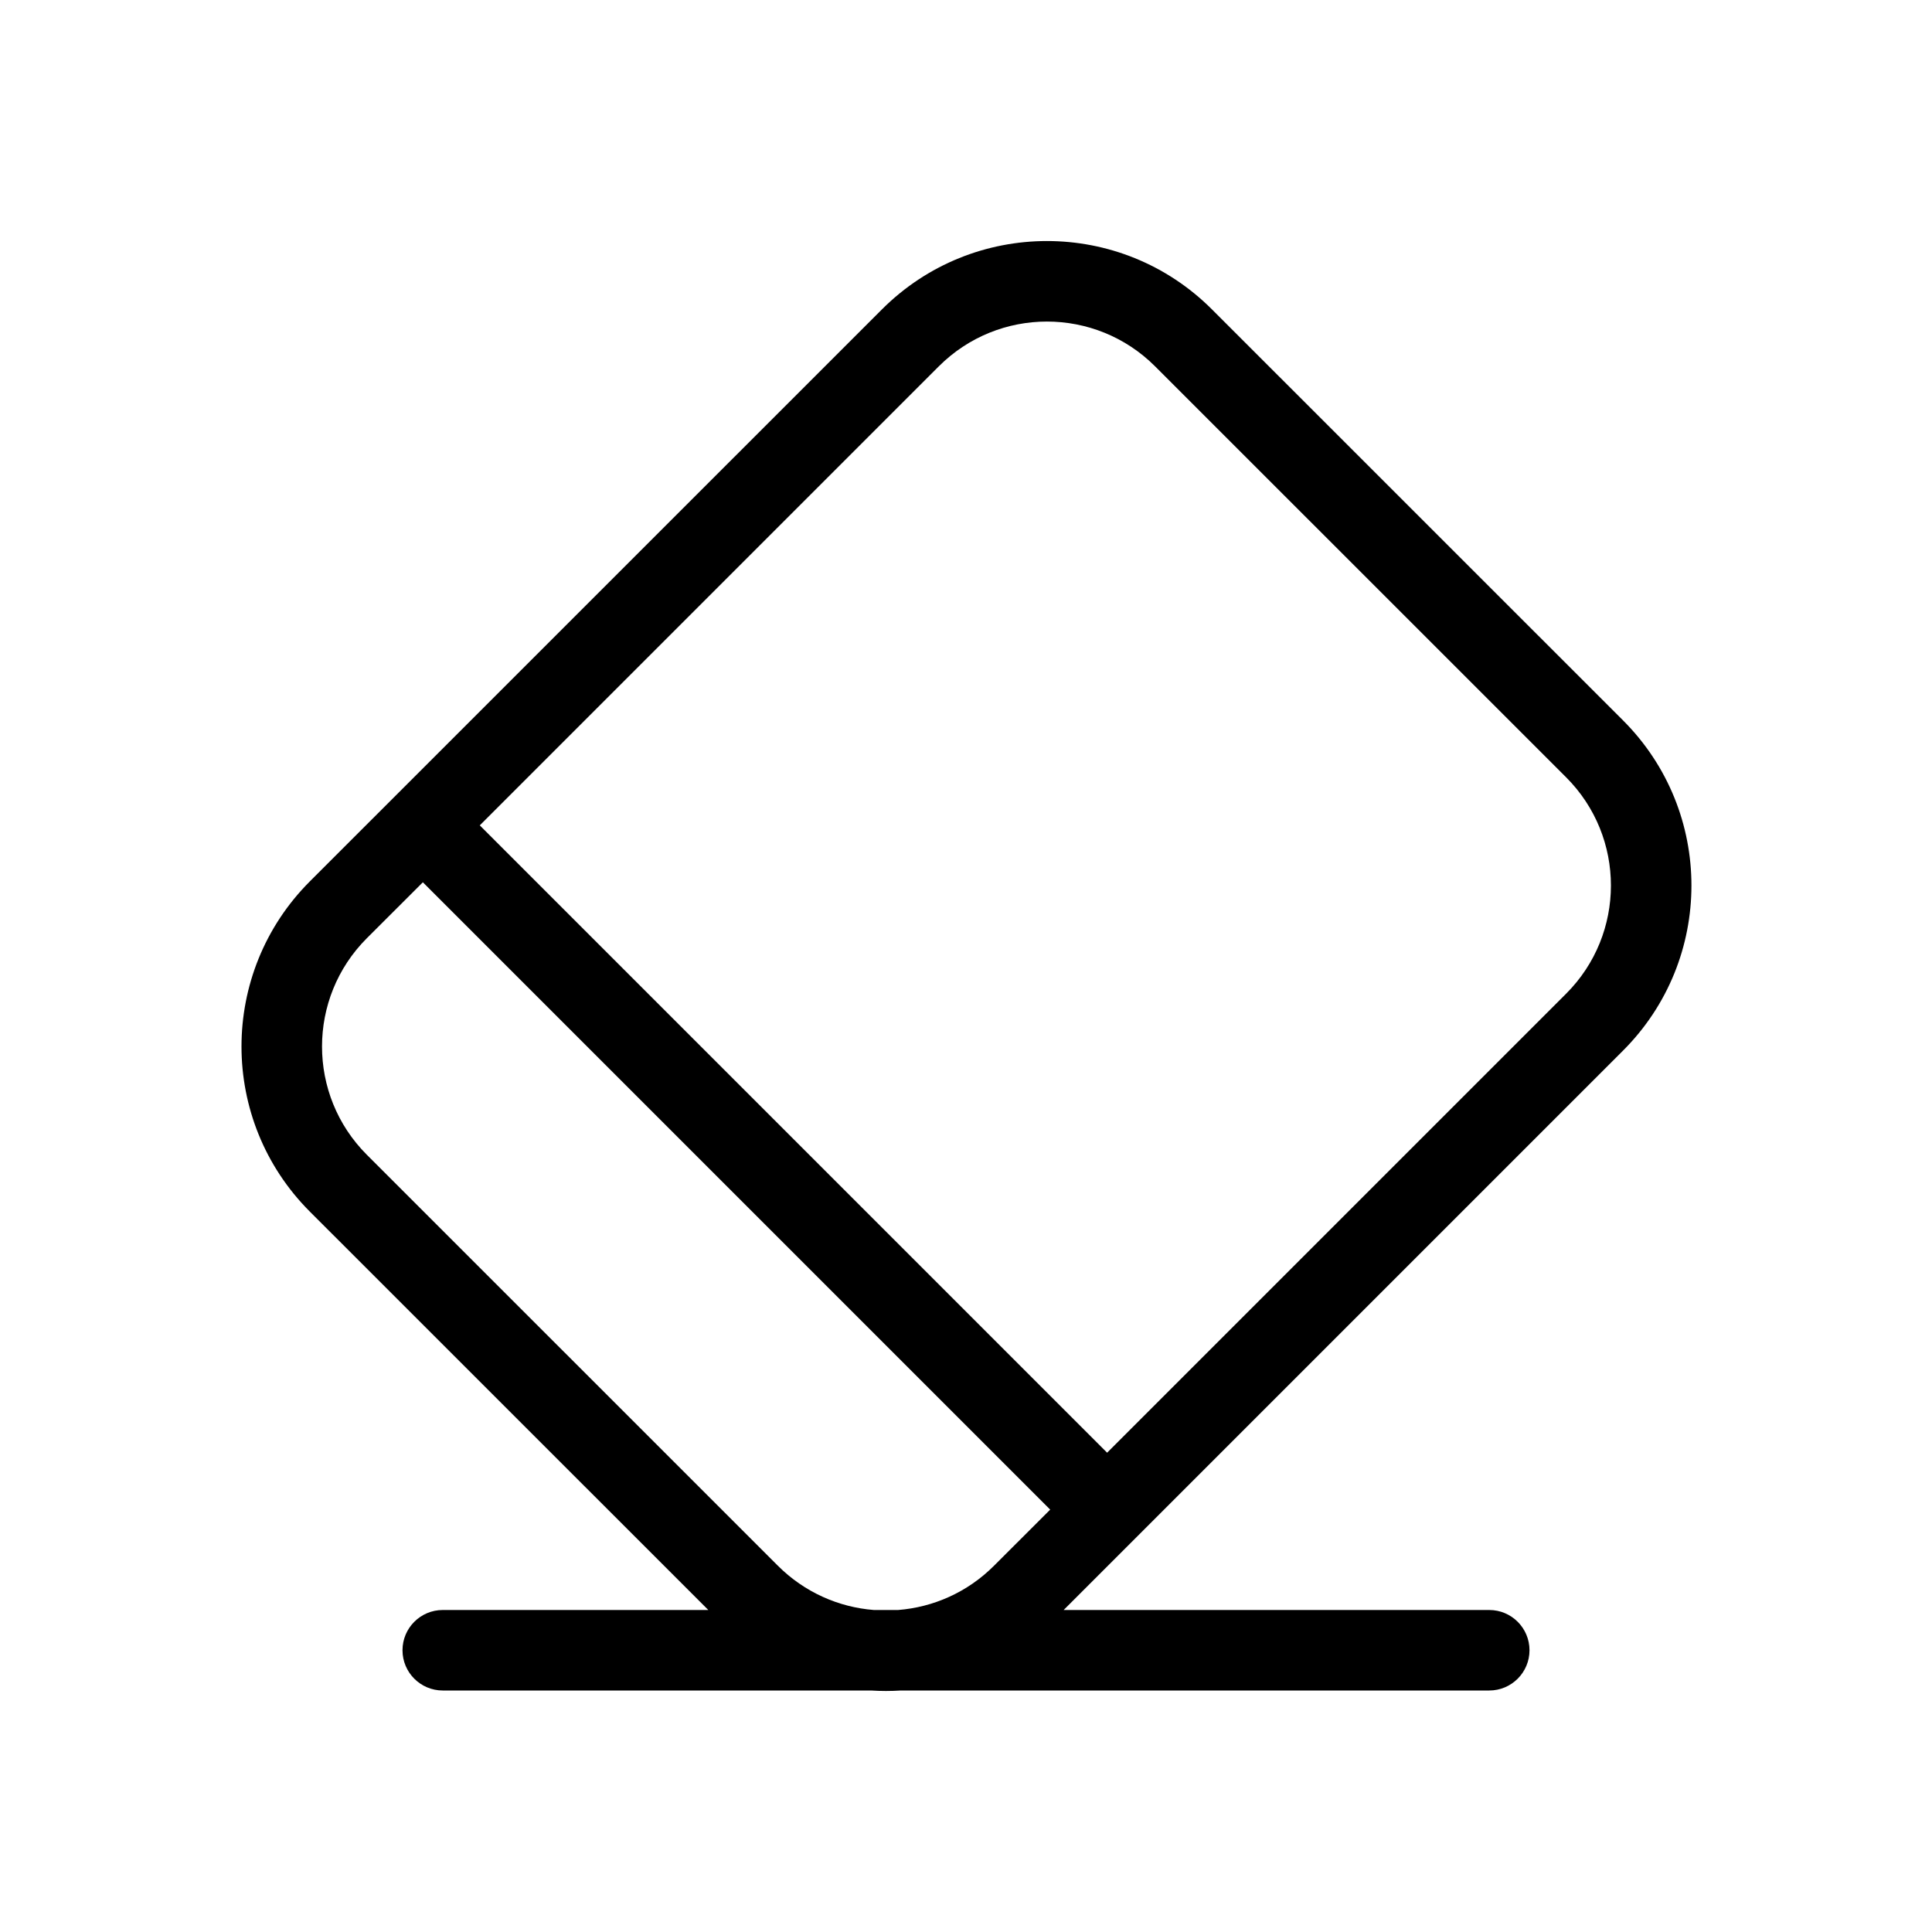
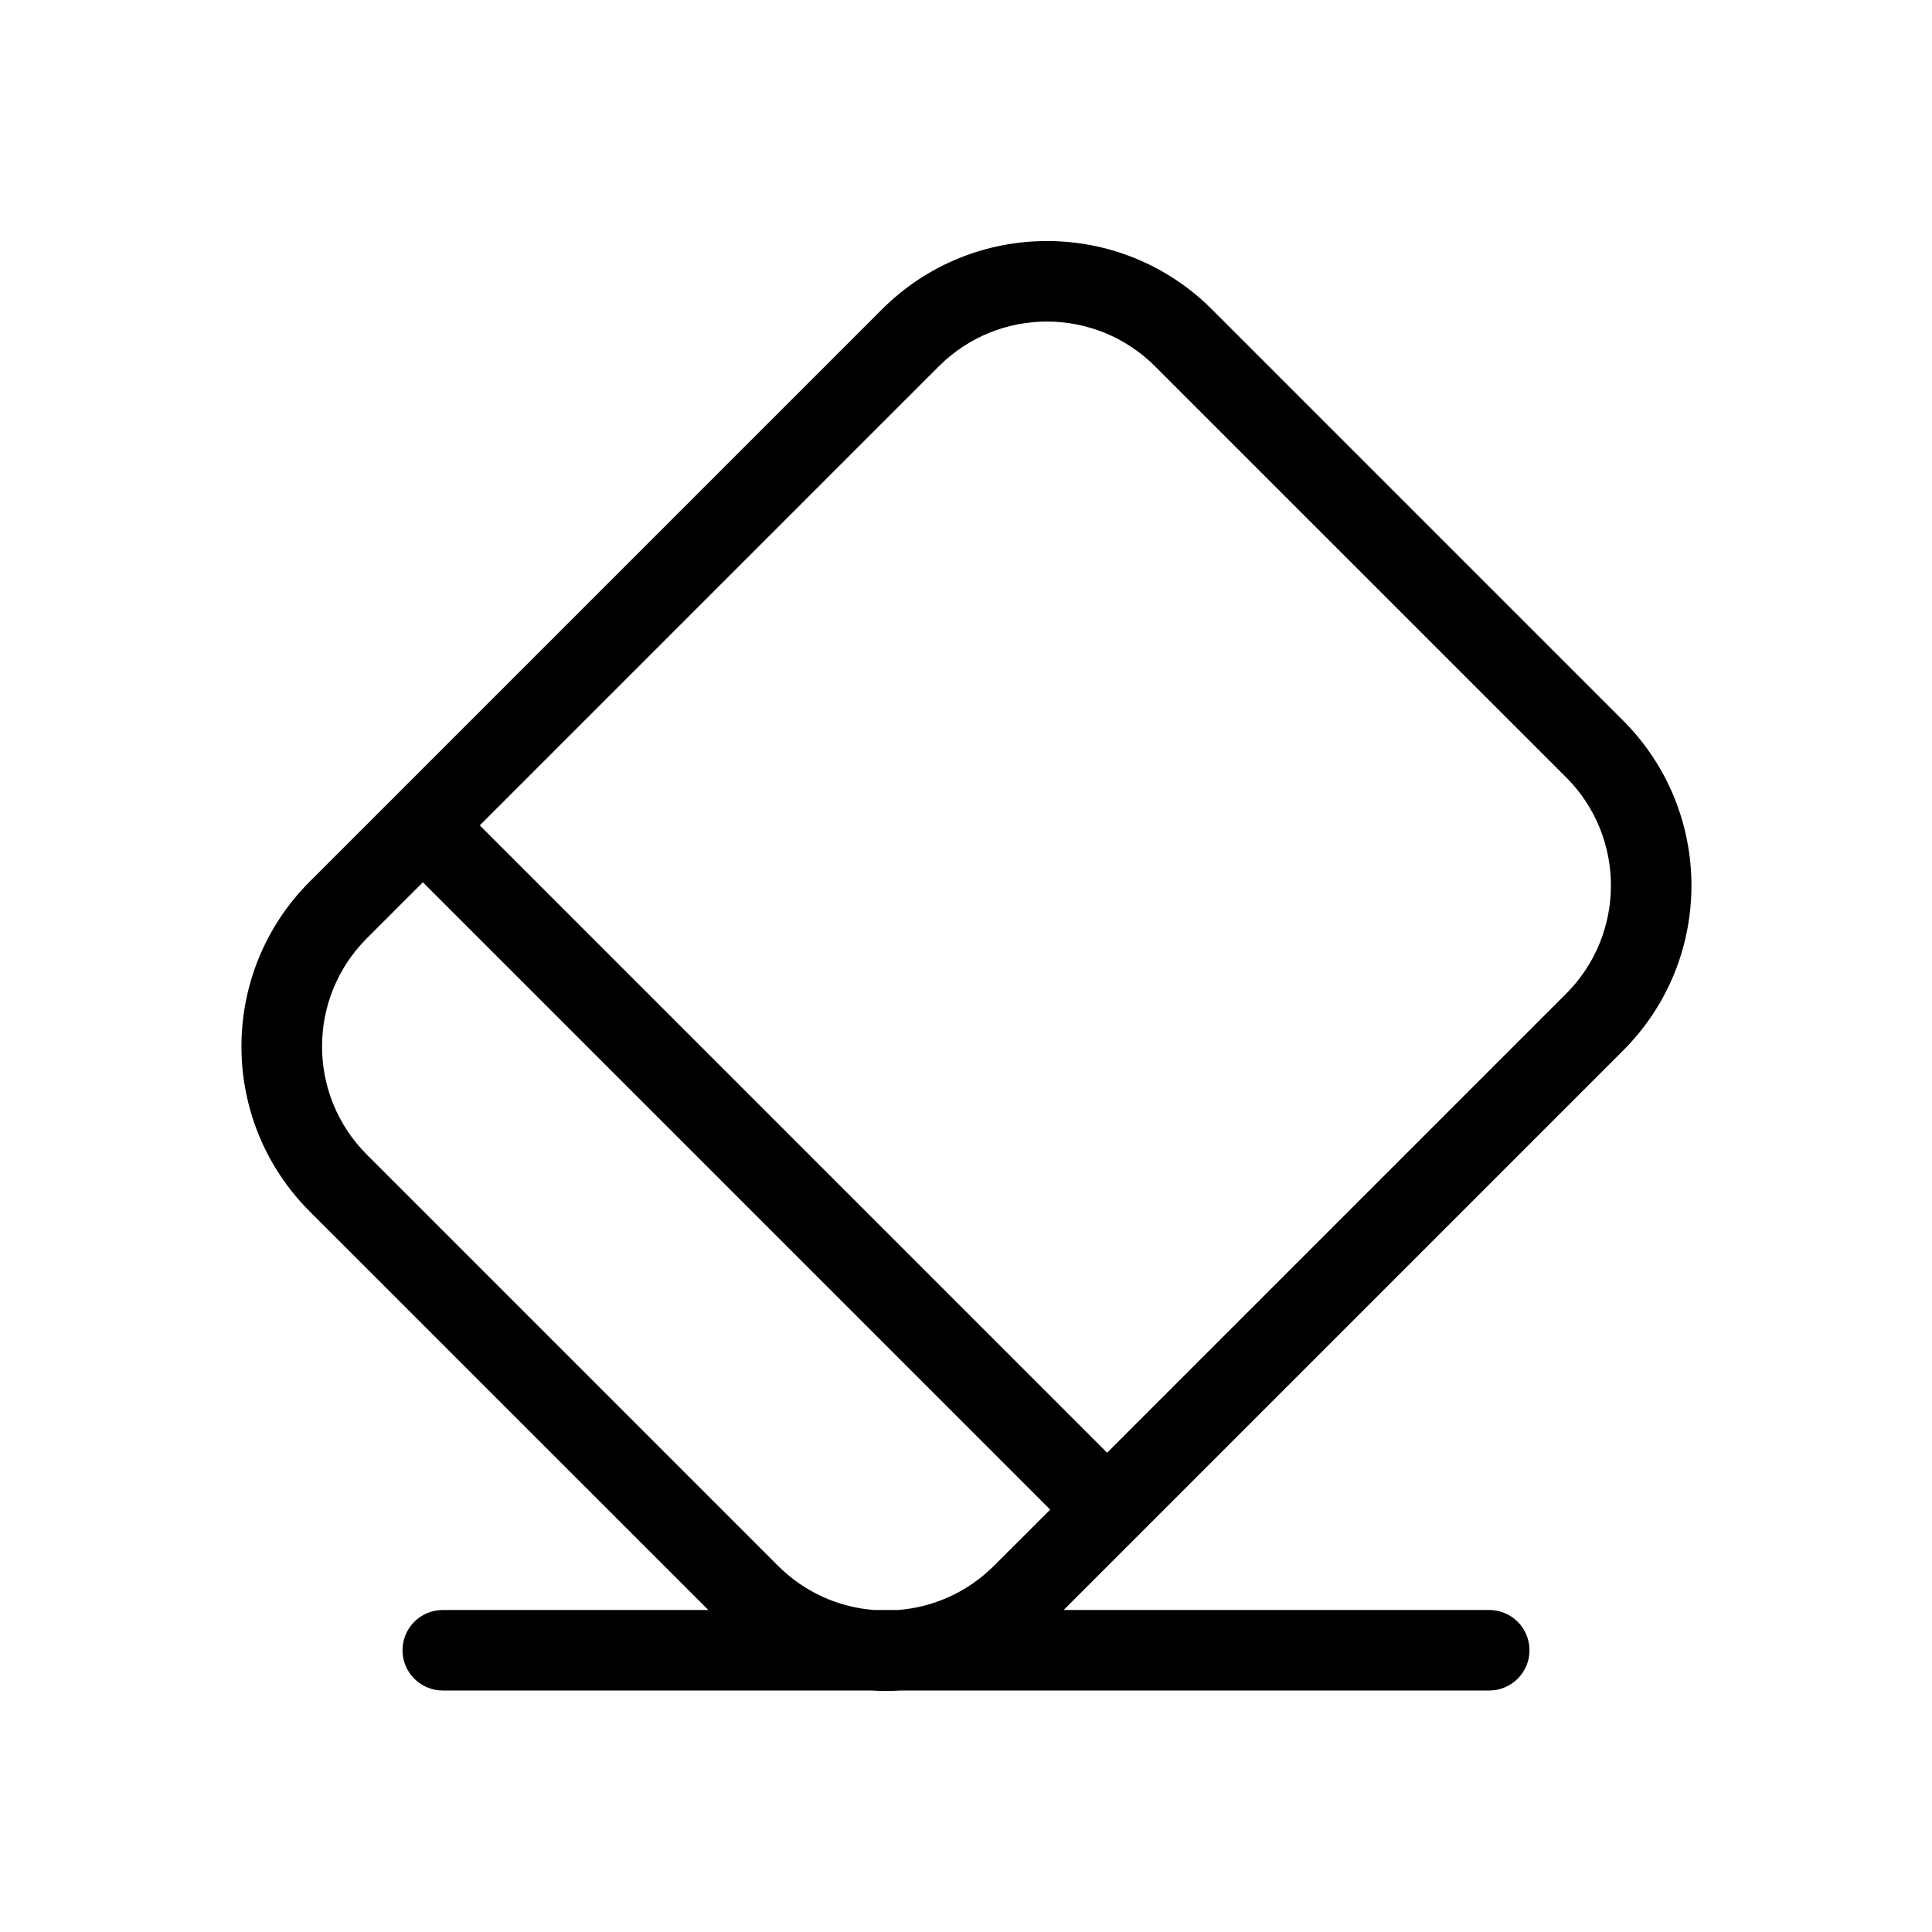
<svg xmlns="http://www.w3.org/2000/svg" width="24" height="24" viewBox="0 0 24 24">
-   <path d="M10.856,20 L11.156,20 C11.591,19.966 12.017,19.782 12.349,19.449 L13.046,18.753 L5.253,10.96 L4.556,11.656 C3.815,12.398 3.815,13.602 4.556,14.344 L9.662,19.449 C9.995,19.782 10.421,19.966 10.856,20 Z M13.213,20 L18.5,20 C18.776,20 19,20.224 19,20.5 C19,20.776 18.776,21 18.5,21 L11.191,21 C11.068,21.008 10.944,21.008 10.821,21 L5.5,21 C5.224,21 5,20.776 5,20.5 C5,20.224 5.224,20 5.5,20 L8.799,20 L3.849,15.051 C2.717,13.918 2.717,12.082 3.849,10.949 L10.955,3.844 C12.088,2.711 13.924,2.711 15.056,3.844 L20.162,8.949 C21.295,10.082 21.295,11.918 20.162,13.051 L13.213,20 Z M5.96,10.253 L13.753,18.046 L19.455,12.344 C20.197,11.602 20.197,10.398 19.455,9.656 L14.349,4.551 C13.607,3.809 12.404,3.809 11.662,4.551 L5.96,10.253 Z" />
+   <path d="M10.856 20h.3C11.591 19.966 12.017 19.782 12.349 19.449L13.046 18.753 5.253 10.96l-.696.696c-.742.742-.742 1.945.0 2.687l5.106 5.106C9.995 19.782 10.421 19.966 10.856 20zm2.357.0H18.5C18.776 20 19 20.224 19 20.5S18.776 21 18.5 21H11.191C11.068 21.008 10.944 21.008 10.821 21H5.5C5.224 21 5 20.776 5 20.5s.224-.5.5-.5H8.799L3.849 15.051c-1.133-1.133-1.133-2.969.0-4.101L10.955 3.844c1.133-1.133 2.969-1.133 4.101.0l5.106 5.106c1.133 1.133 1.133 2.969.0 4.101L13.213 20zM5.96 10.253l7.793 7.793 5.702-5.702C20.197 11.602 20.197 10.398 19.455 9.656L14.349 4.551c-.742-.742-1.945-.742-2.687.0L5.96 10.253z" />
</svg>
